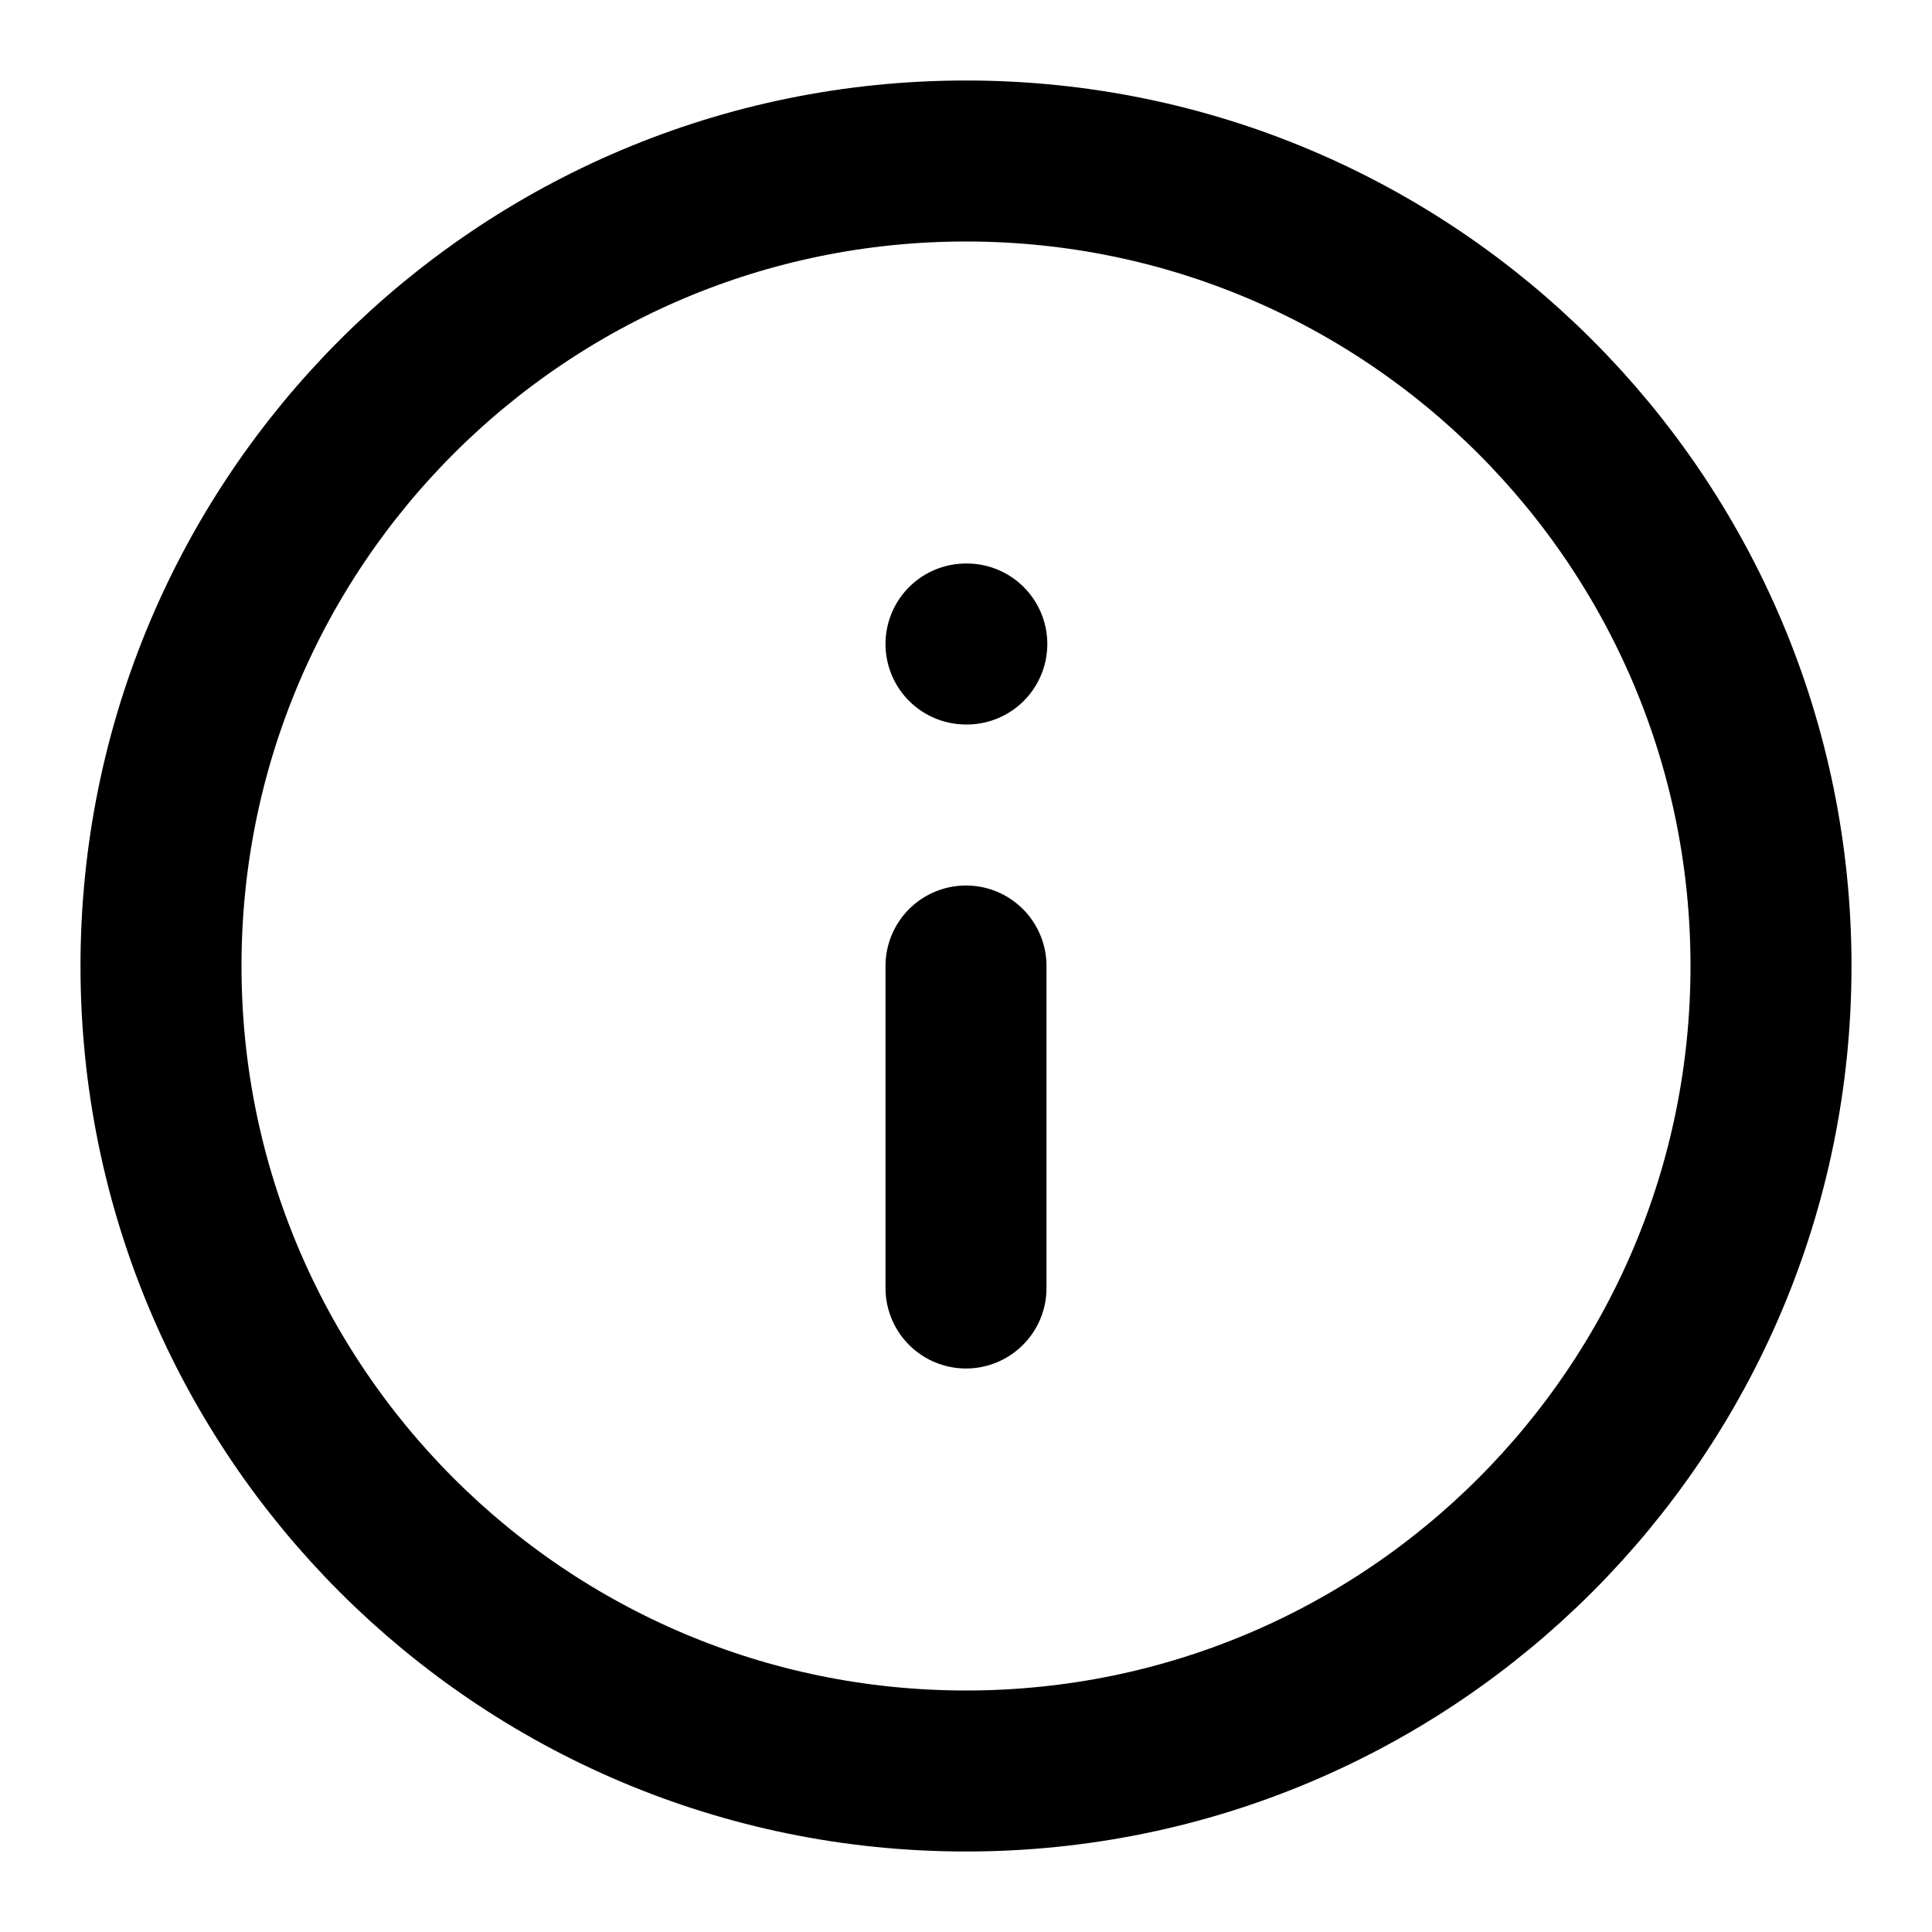
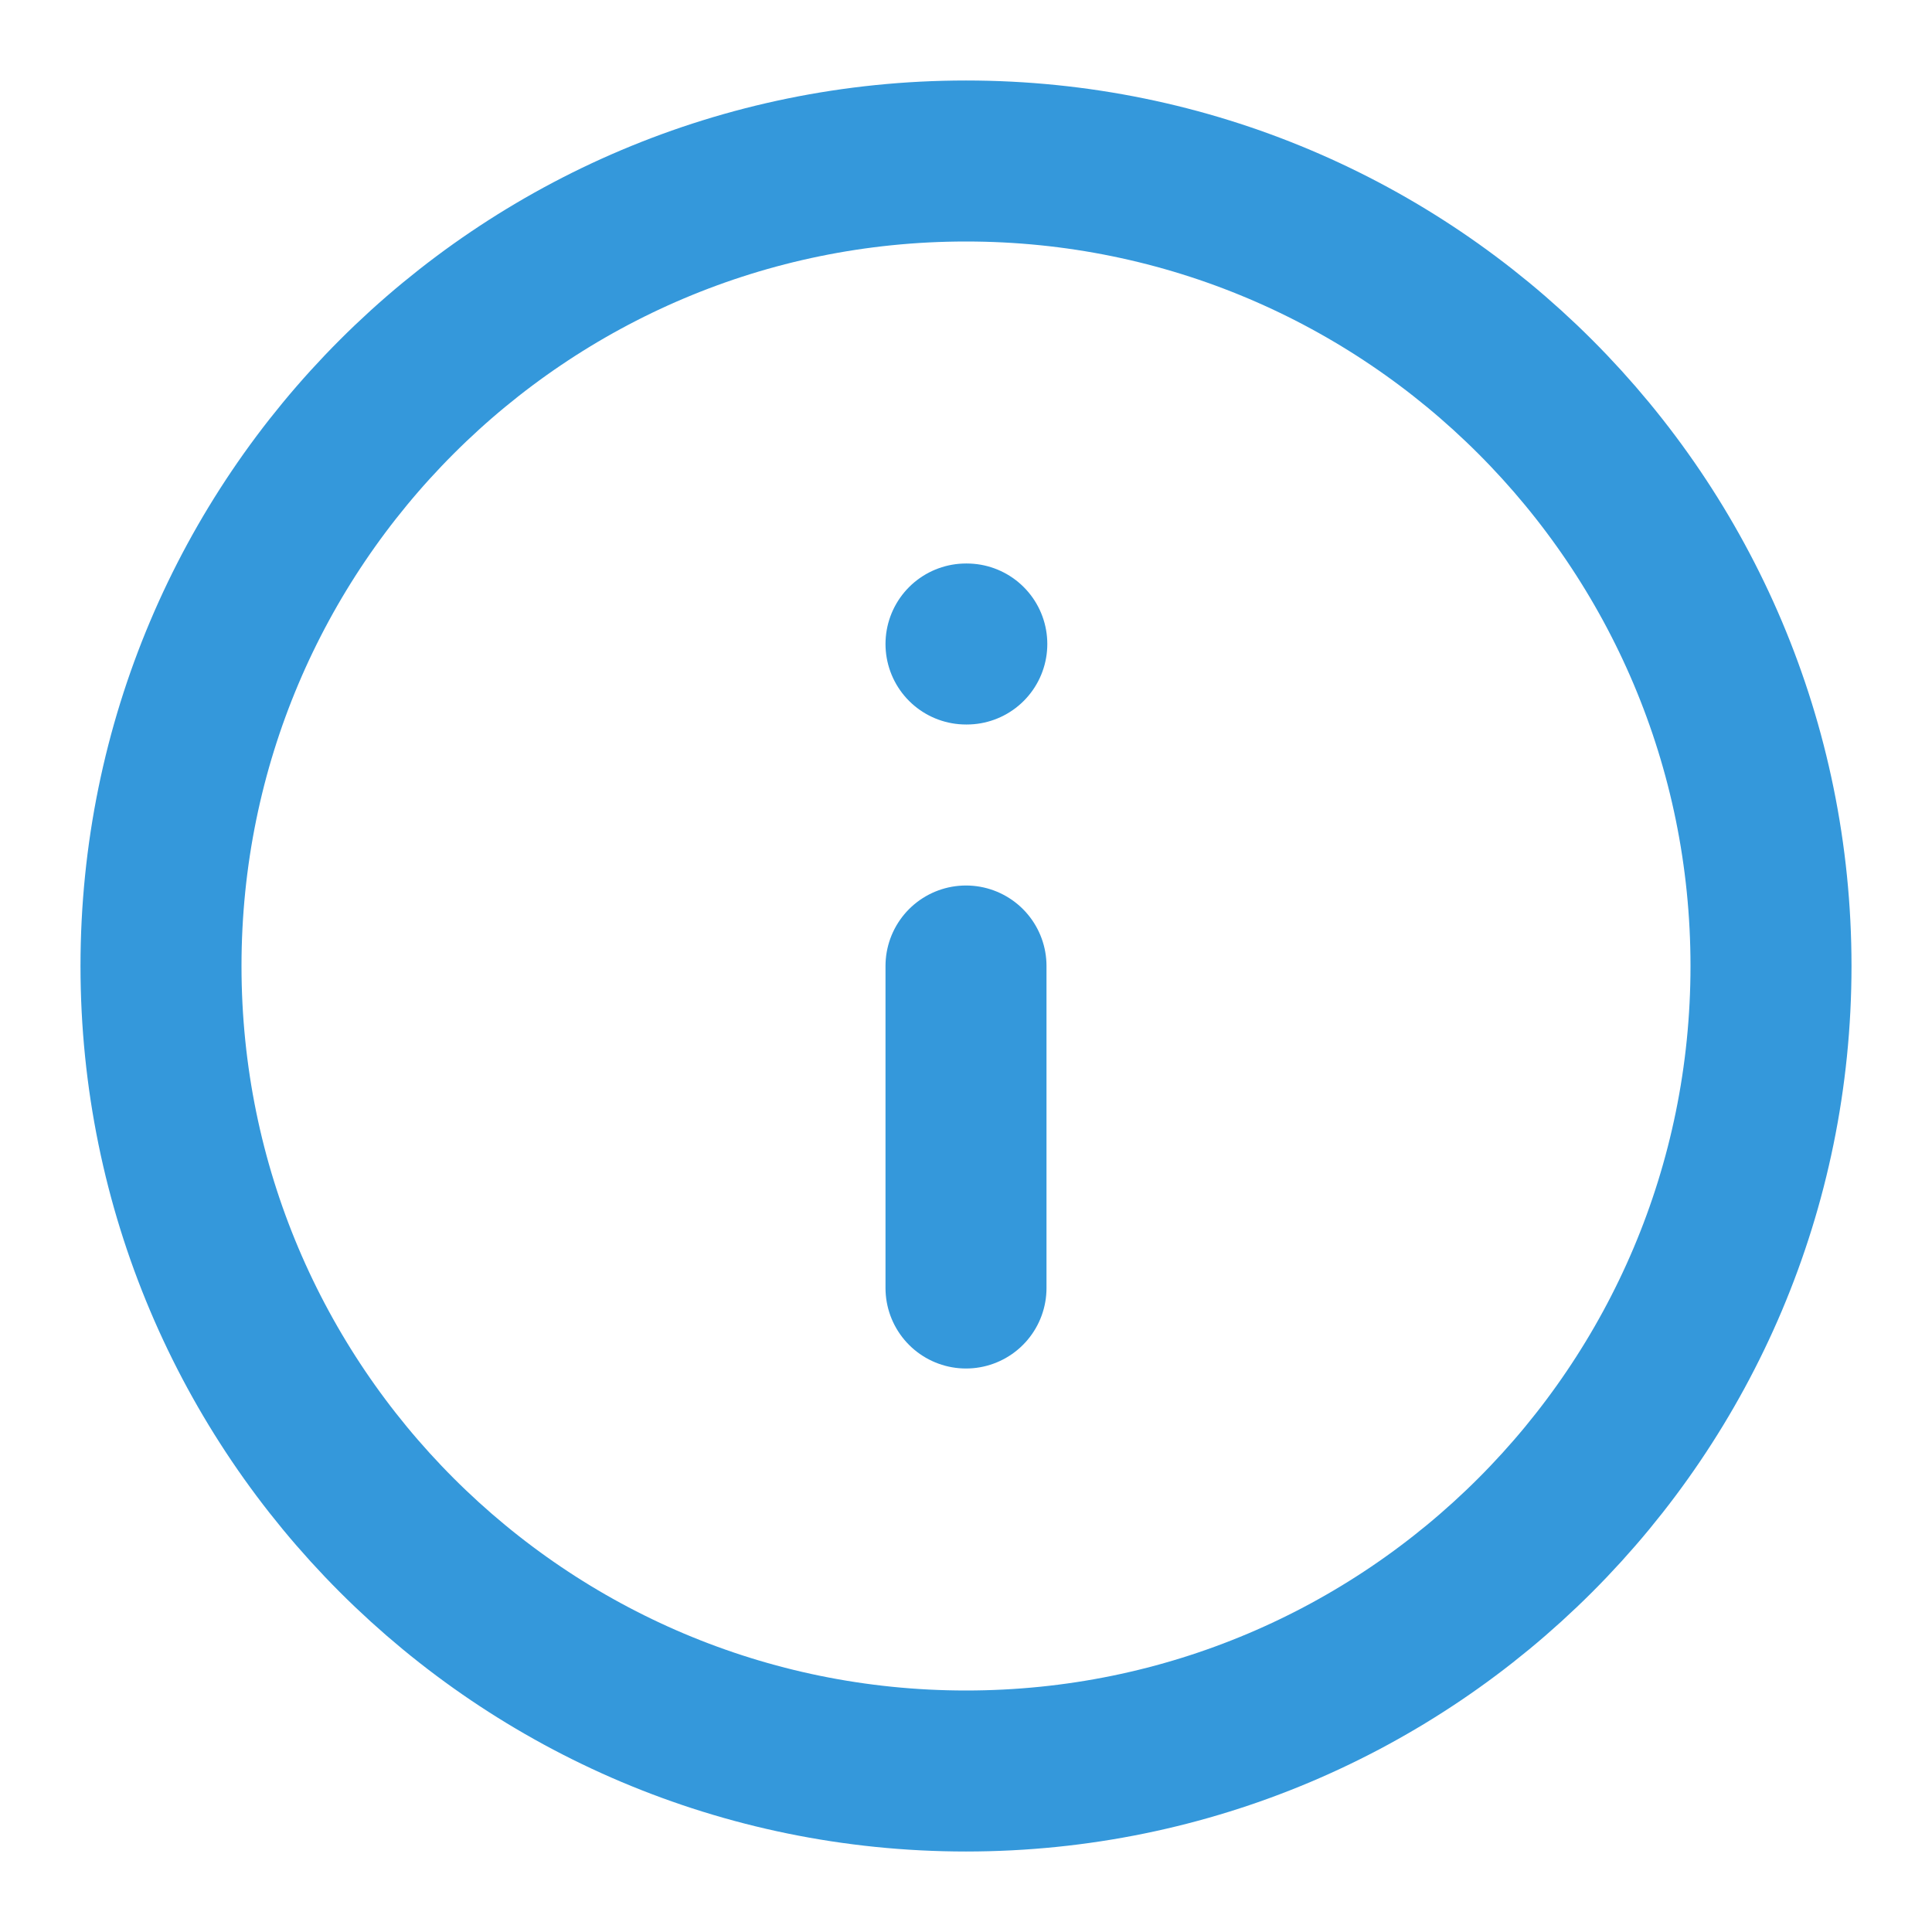
- <svg viewBox="0 0 24 24" fill="none" stroke="currentColor" stroke-width="2" stroke-linecap="round" stroke-linejoin="round">
+ <svg xmlns="http://www.w3.org/2000/svg" viewBox="0 0 24 24" fill="none" stroke="#3498DB" stroke-width="2" stroke-linecap="round" stroke-linejoin="round">
  <circle cx="12" cy="12" r="10" />
  <line x1="12" y1="16" x2="12" y2="12" />
  <line x1="12" y1="8" x2="12.01" y2="8" />
</svg>
